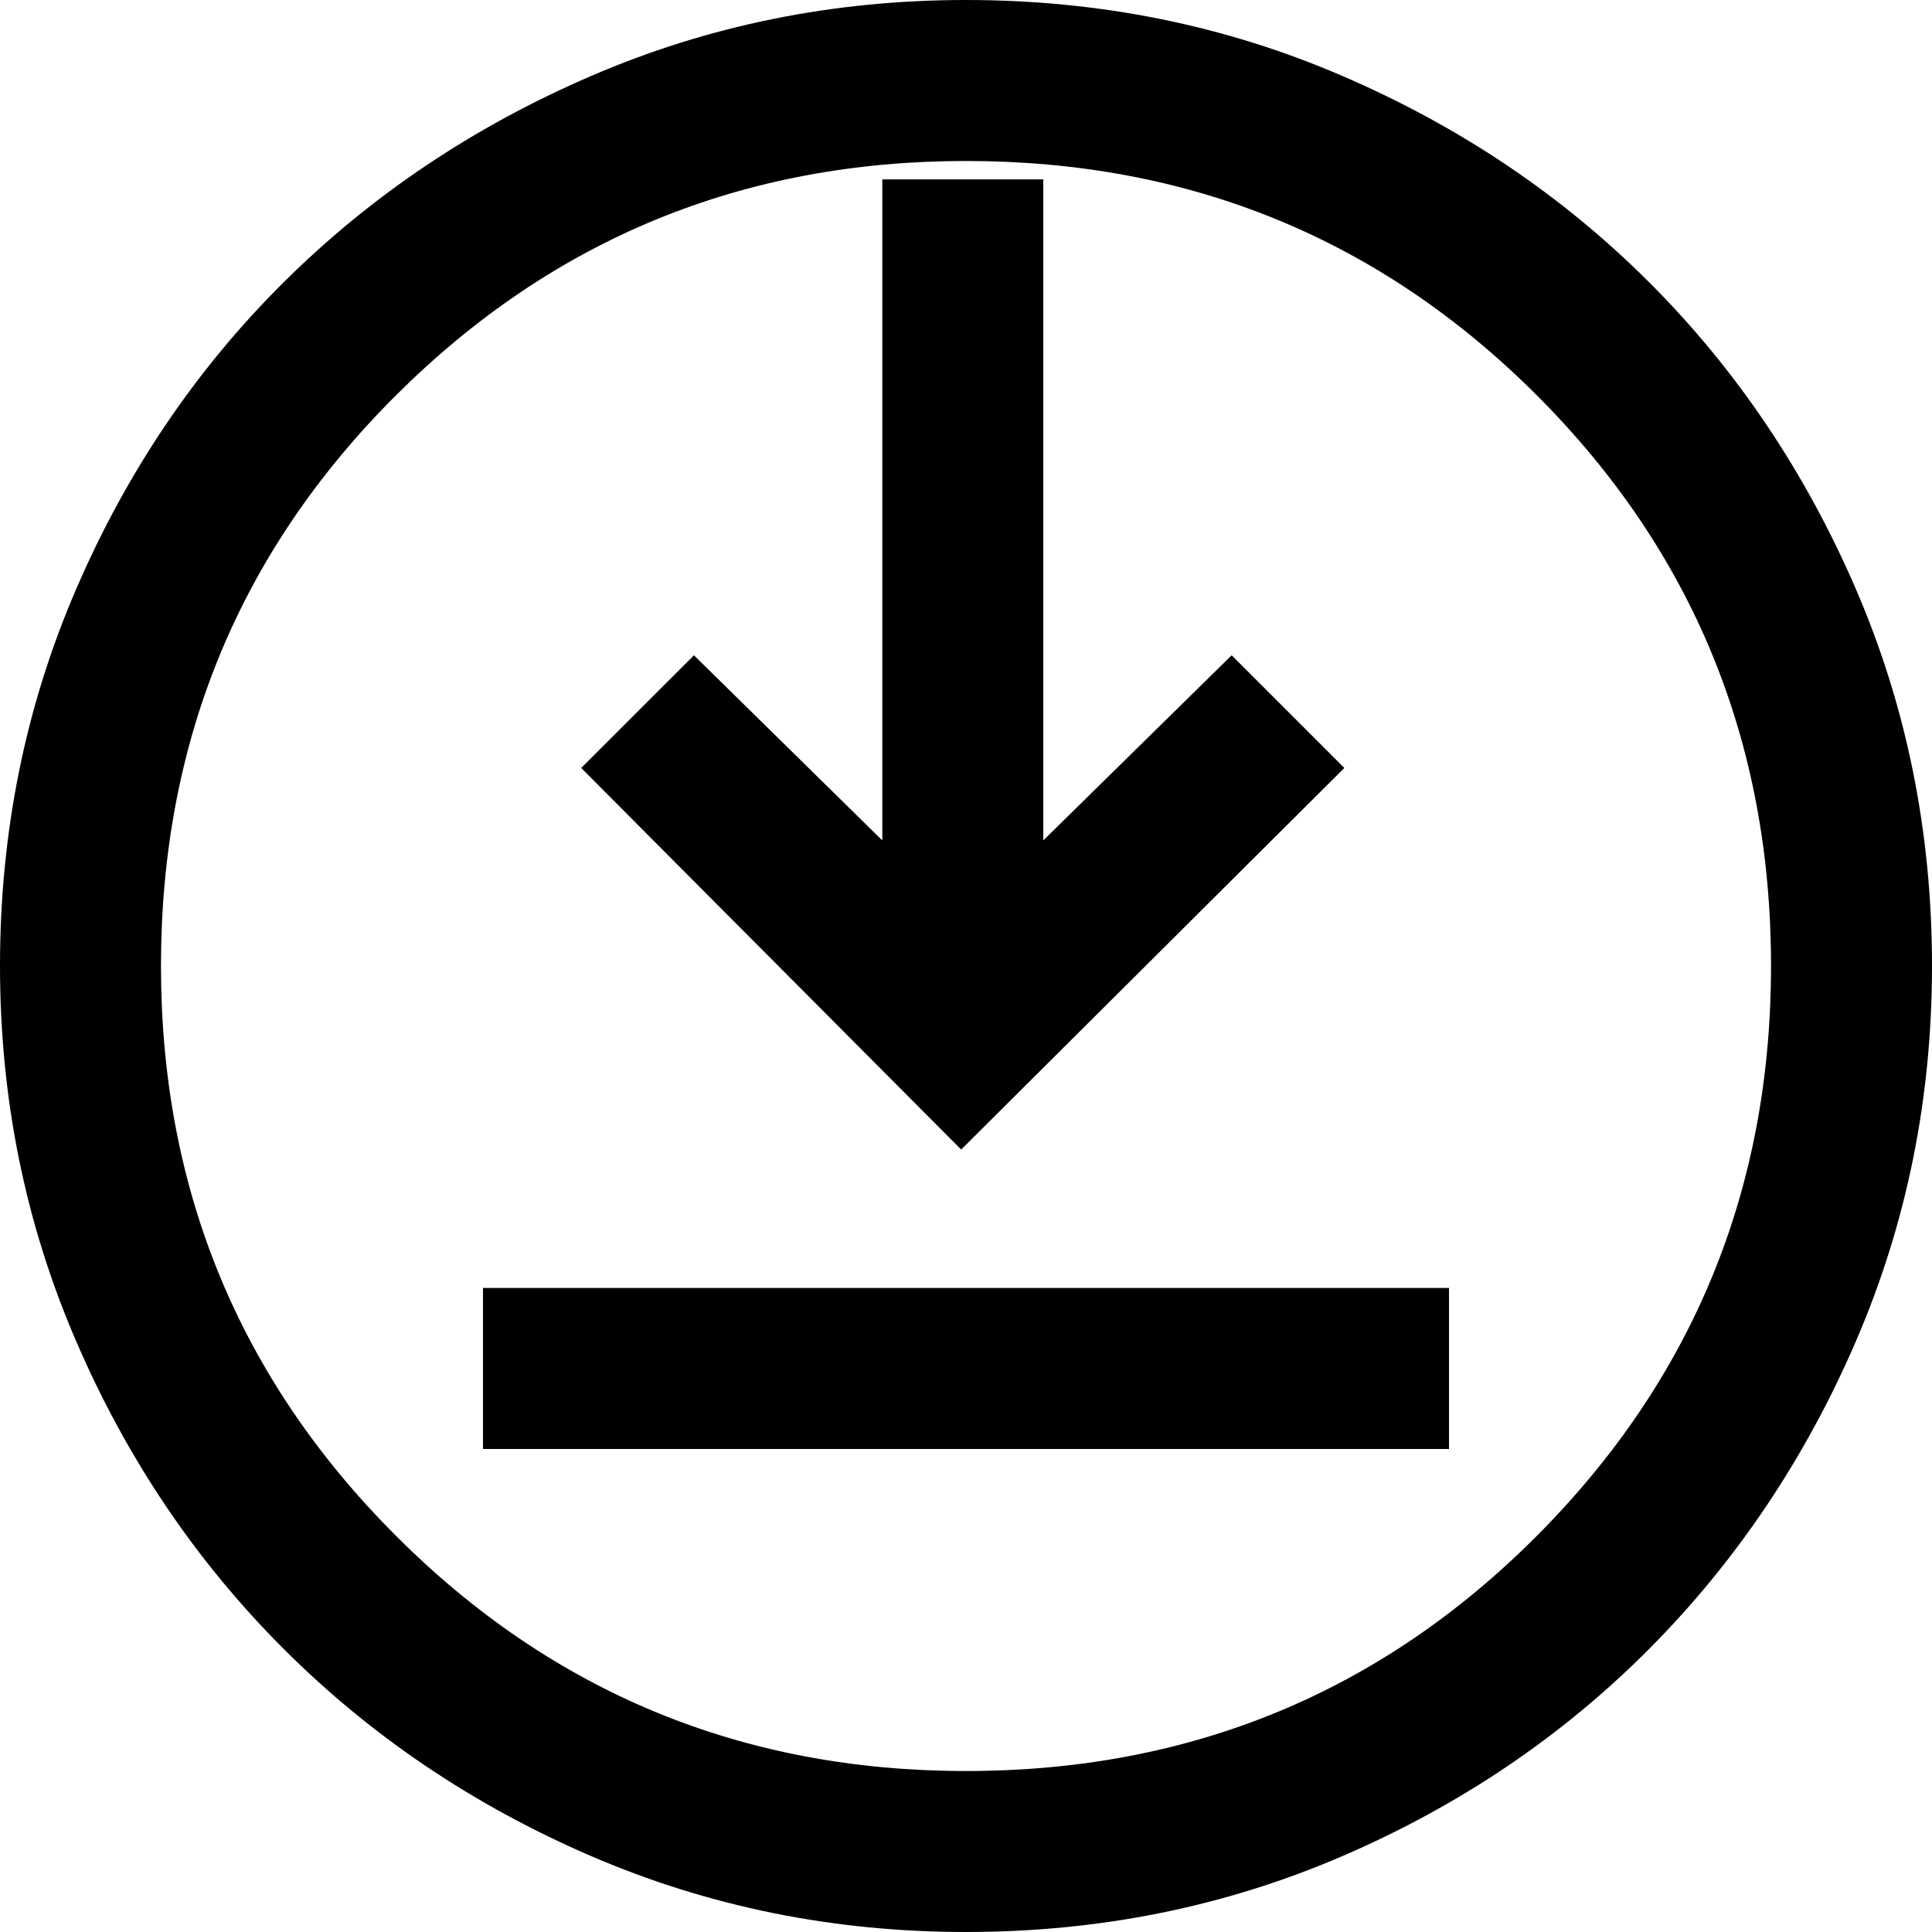
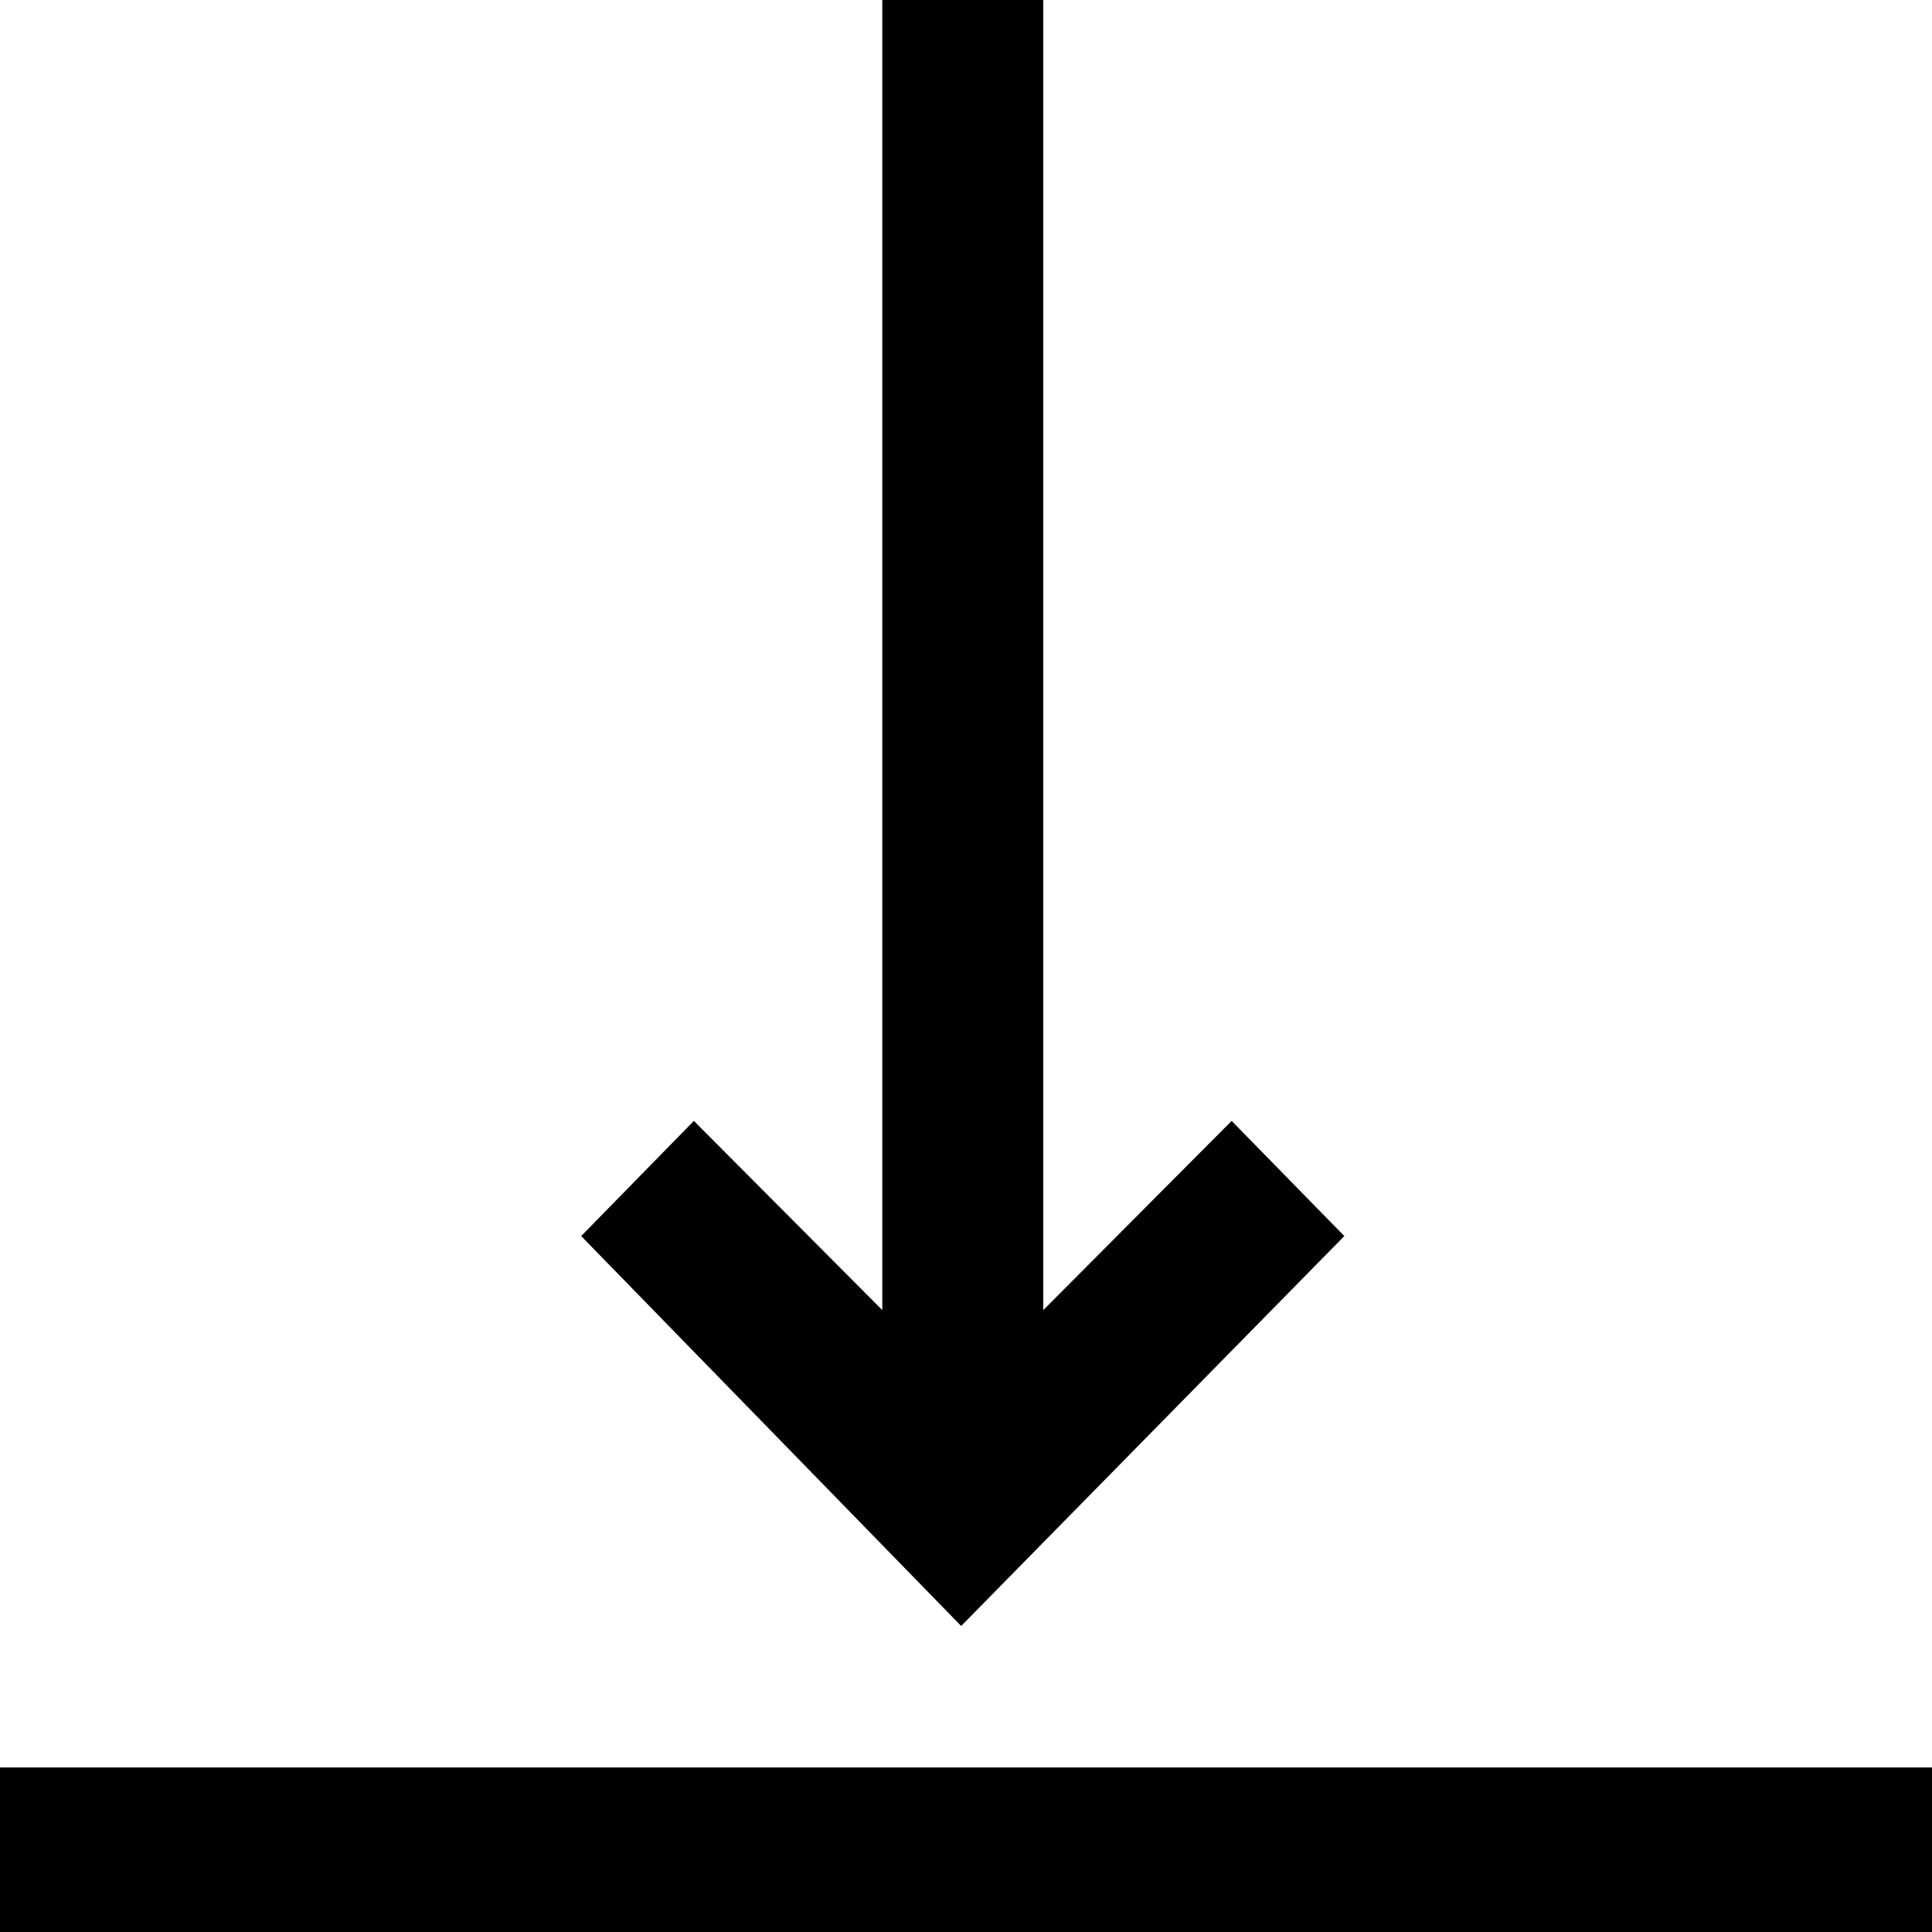
<svg xmlns="http://www.w3.org/2000/svg" width="28" height="28" viewBox="0 0 28 28" fill="none">
-   <path d="M7 21H21V18.666H7V21ZM13.93 16.66L19.483 11.13L17.85 9.497L15.12 12.18V2.6H12.787V12.18L10.057 9.497L8.423 11.13L13.93 16.66ZM14 28C12.079 28 10.267 27.633 8.563 26.898C6.86 26.163 5.374 25.161 4.107 23.893C2.839 22.625 1.837 21.14 1.103 19.436C0.367 17.733 0 15.921 0 14C0 12.063 0.367 10.243 1.103 8.54C1.837 6.837 2.839 5.355 4.107 4.095C5.374 2.835 6.86 1.837 8.563 1.103C10.267 0.367 12.079 0 14 0C15.937 0 17.757 0.367 19.46 1.103C21.163 1.837 22.645 2.835 23.905 4.095C25.165 5.355 26.163 6.837 26.898 8.54C27.633 10.243 28 12.063 28 14C28 15.921 27.633 17.733 26.898 19.436C26.163 21.14 25.165 22.625 23.905 23.893C22.645 25.161 21.163 26.163 19.46 26.898C17.757 27.633 15.937 28 14 28ZM14 25.667C17.251 25.667 20.008 24.531 22.272 22.26C24.535 19.989 25.667 17.236 25.667 14C25.667 10.749 24.535 7.992 22.272 5.728C20.008 3.465 17.251 2.333 14 2.333C10.764 2.333 8.011 3.465 5.74 5.728C3.469 7.992 2.333 10.749 2.333 14C2.333 17.236 3.469 19.989 5.74 22.26C8.011 24.531 10.764 25.667 14 25.667Z" fill="currentColor" />
+   <path d="M0 28H28V25.615H0V28ZM13.93 23.565L19.483 17.914L17.85 16.245L15.12 18.987V0H12.787V18.987L10.056 16.245L8.423 17.914L13.93 23.565Z" fill="currentColor" />
</svg>
